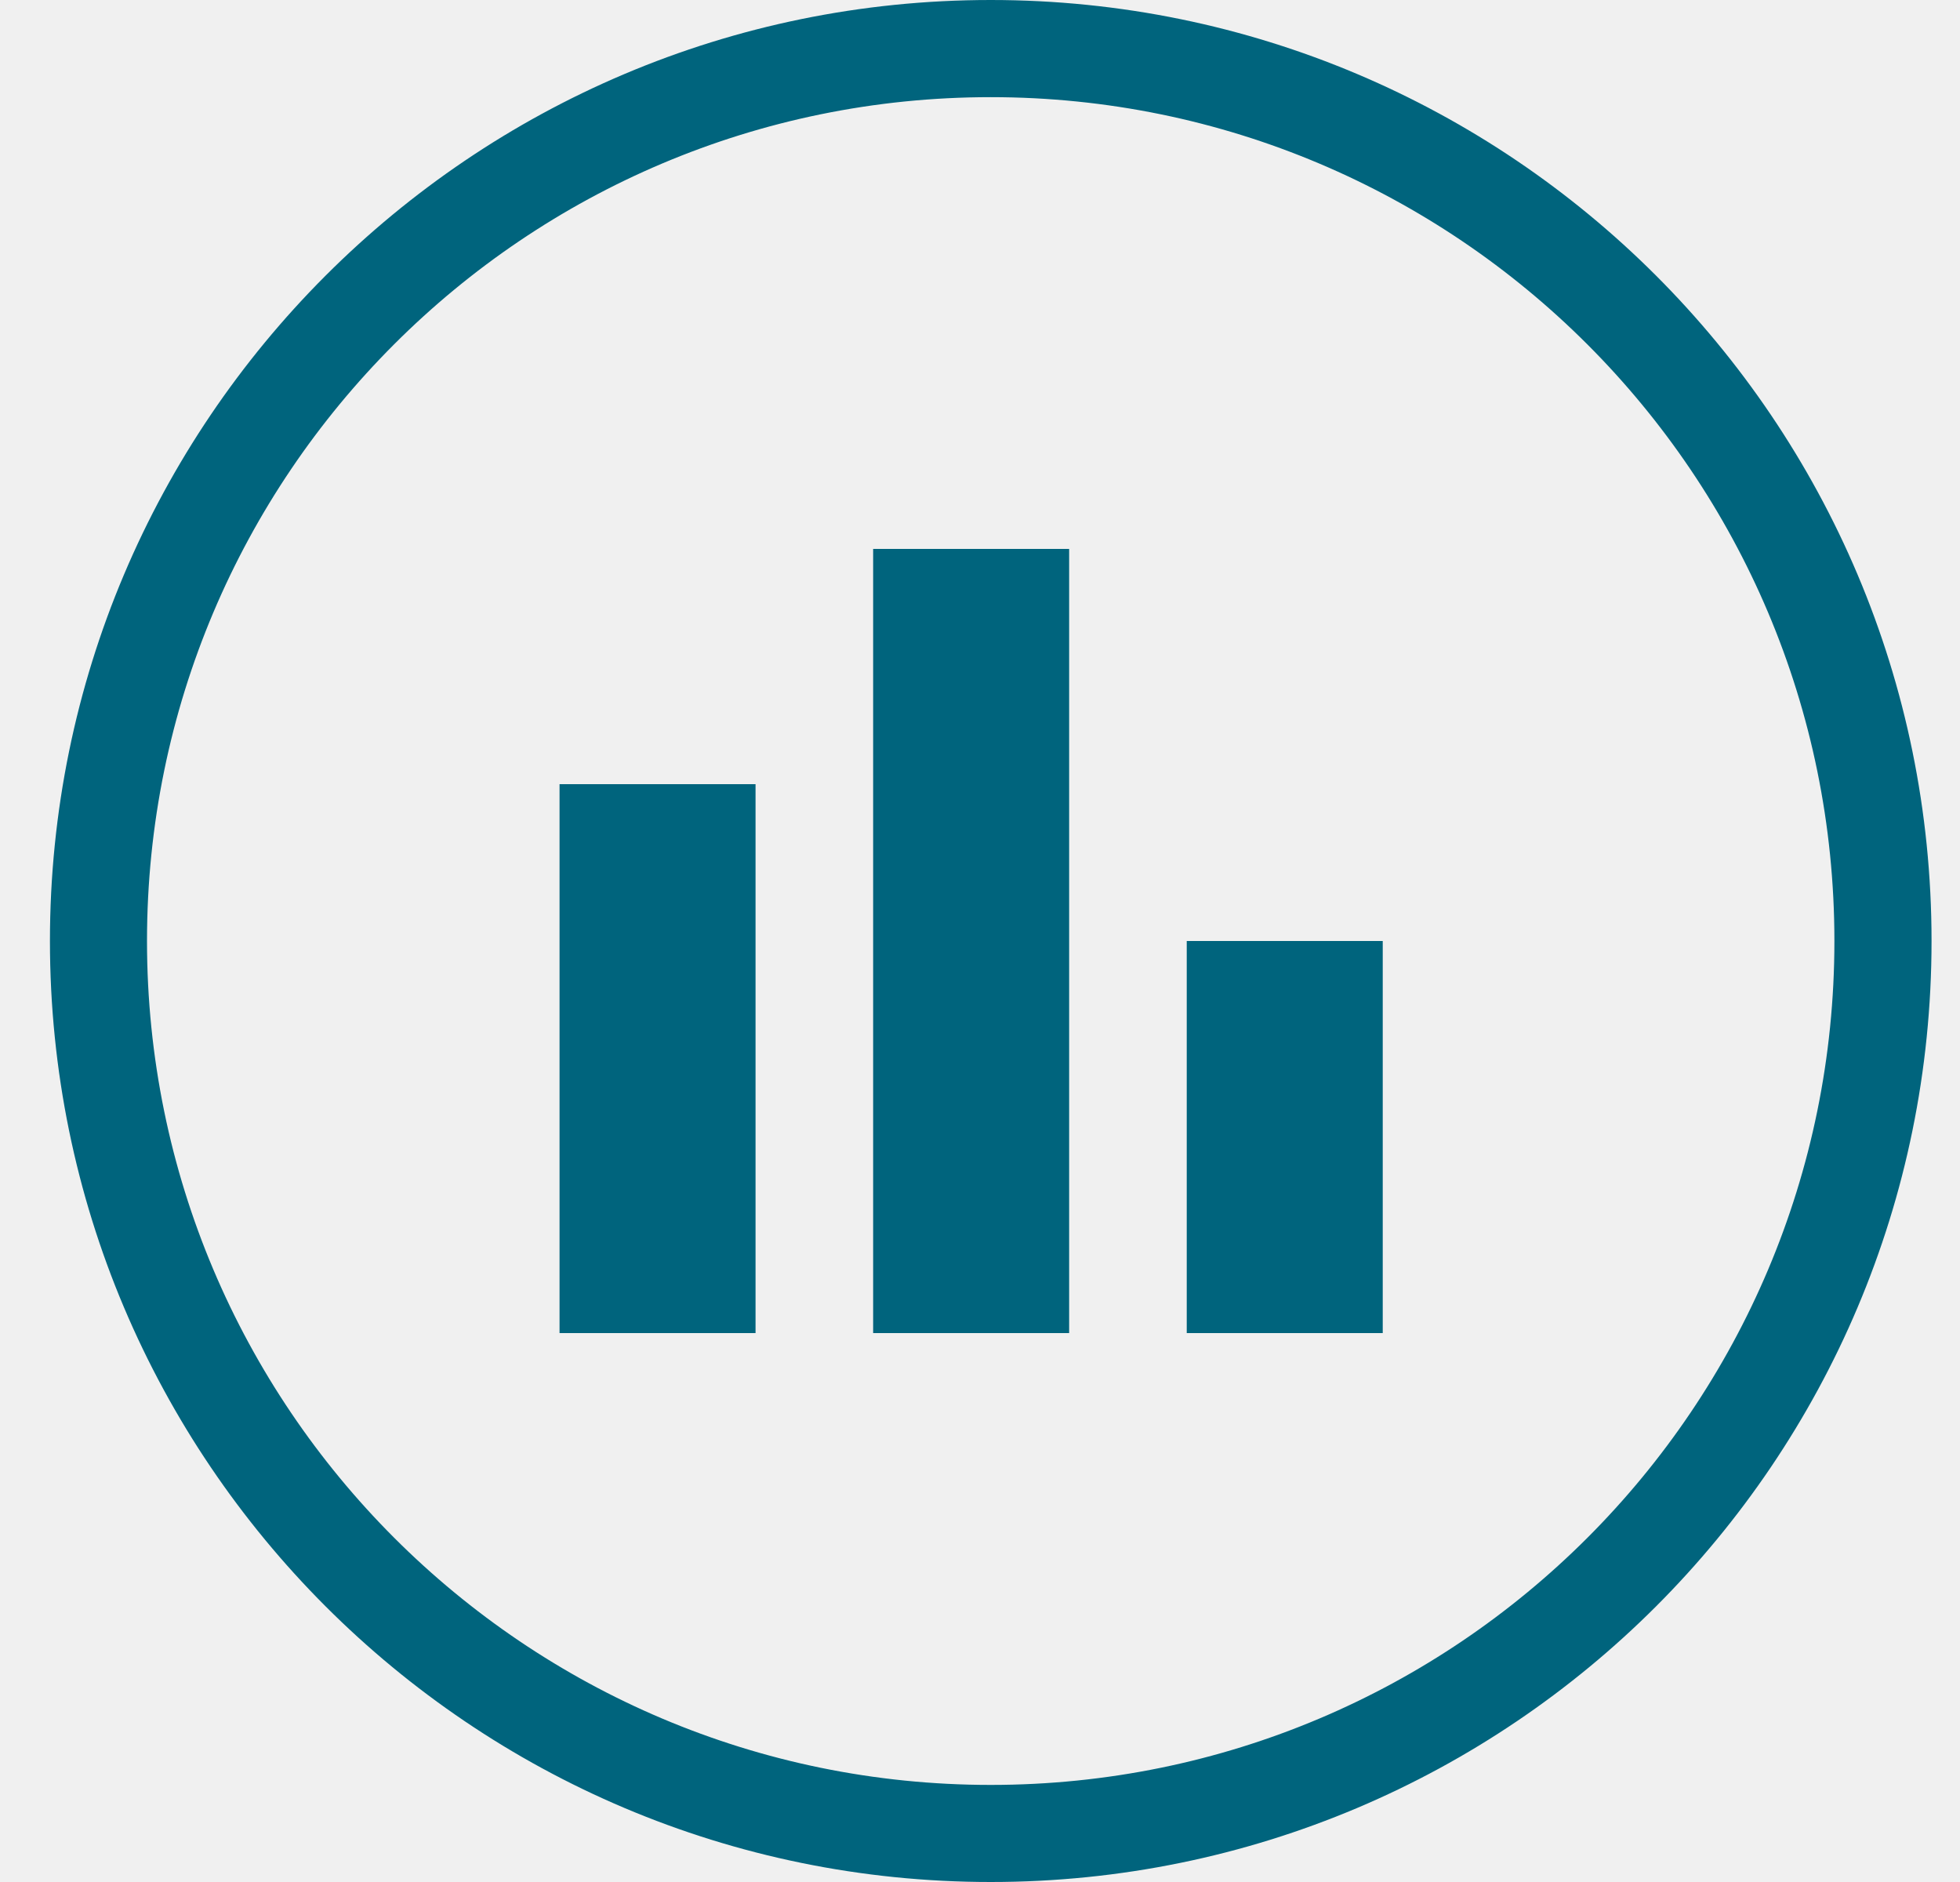
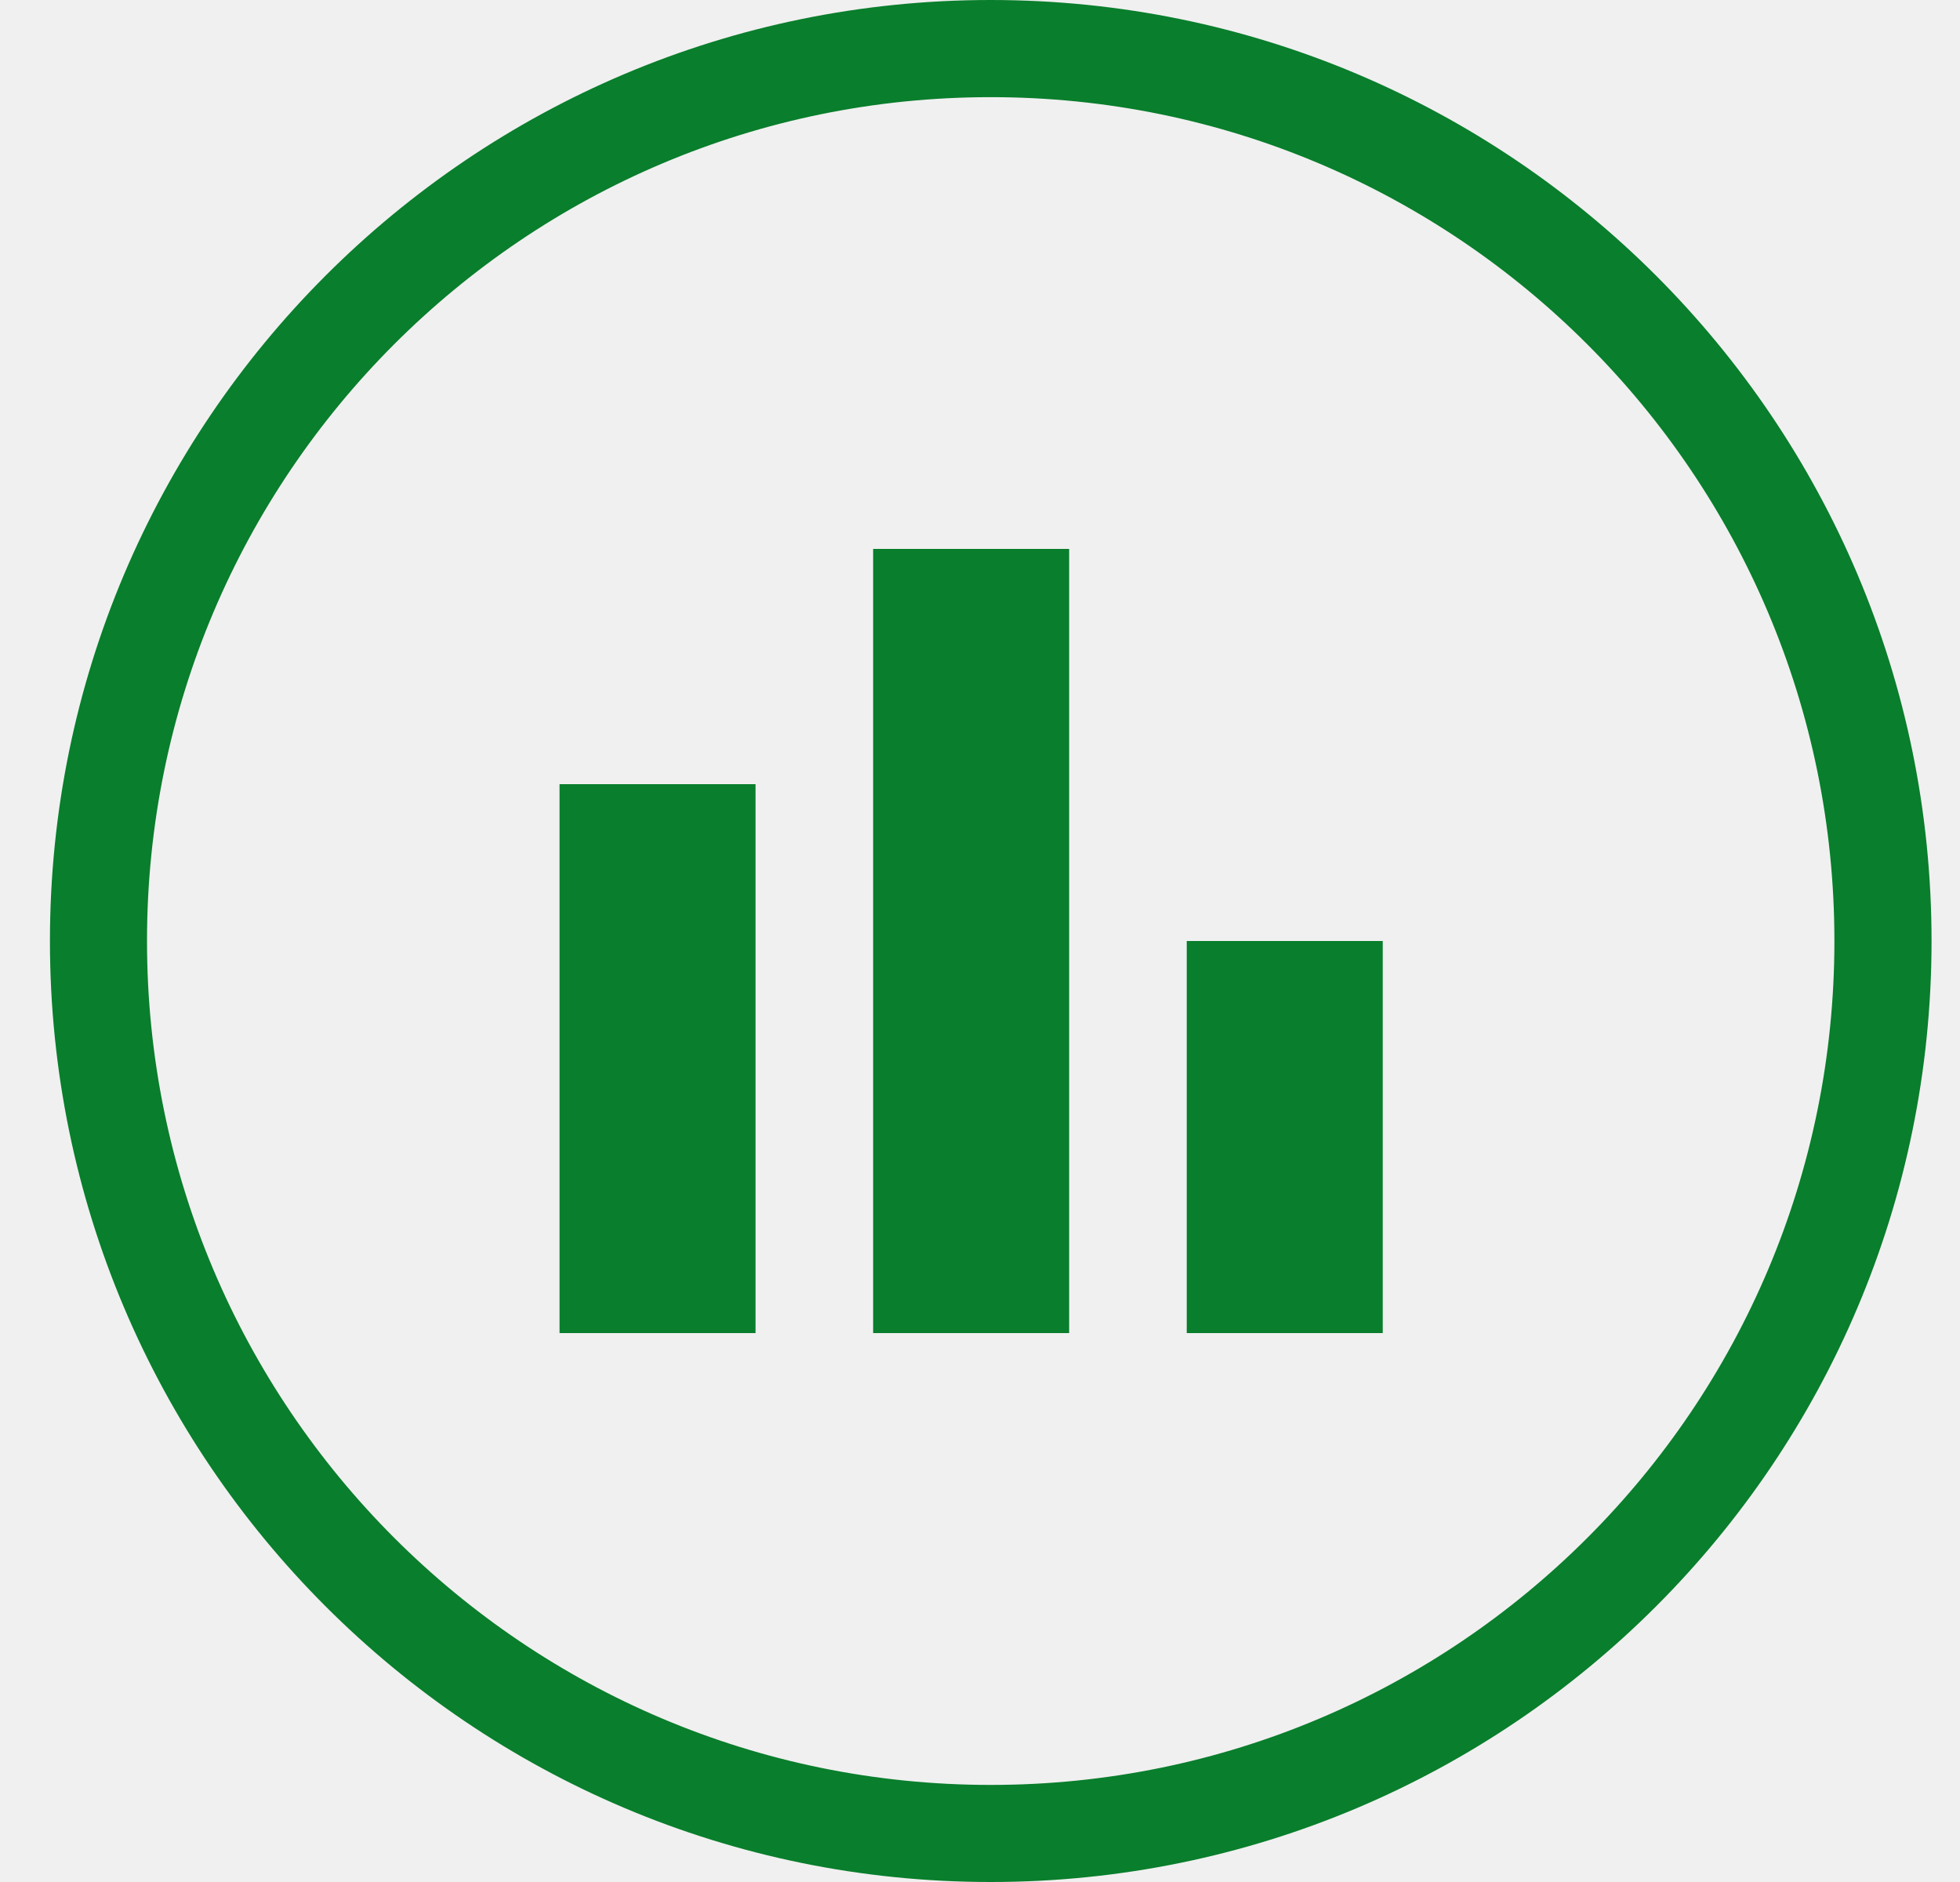
<svg xmlns="http://www.w3.org/2000/svg" width="25" height="24" viewBox="0 0 25 24" fill="none">
  <g clip-path="url(#clip0_chart)">
-     <path d="M7.137 17H9.637V10H7.137V17ZM11.137 17H13.637V7H11.137V17ZM15.137 17H17.637V12H15.137V17Z" fill="#00647D" />
-     <path fill-rule="evenodd" clip-rule="evenodd" d="M12.637 1.239C18.577 1.239 23.398 6.054 23.398 12C23.398 17.946 18.583 22.762 12.637 22.762C6.69 22.762 1.875 17.94 1.875 12C1.875 6.06 6.69 1.239 12.637 1.239ZM12.637 0C19.265 0 24.637 5.371 24.637 12C24.637 18.629 19.265 24 12.637 24C6.008 24 0.637 18.622 0.637 12C0.637 5.378 6.008 0 12.637 0Z" fill="#00647D" />
+     <path d="M7.137 17H9.637V10H7.137V17ZM11.137 17H13.637V7H11.137V17ZM15.137 17H17.637V12H15.137V17Z" fill="#097E2C" />
+     <path fill-rule="evenodd" clip-rule="evenodd" d="M12.637 1.239C18.577 1.239 23.398 6.054 23.398 12C23.398 17.946 18.583 22.762 12.637 22.762C6.69 22.762 1.875 17.94 1.875 12C1.875 6.06 6.69 1.239 12.637 1.239ZM12.637 0C19.265 0 24.637 5.371 24.637 12C24.637 18.629 19.265 24 12.637 24C6.008 24 0.637 18.622 0.637 12C0.637 5.378 6.008 0 12.637 0Z" fill="#097E2C" />
  </g>
  <defs>
    <clipPath id="clip0_chart">
      <rect width="24" height="24" fill="white" transform="translate(0.636719)" />
    </clipPath>
  </defs>
</svg>
